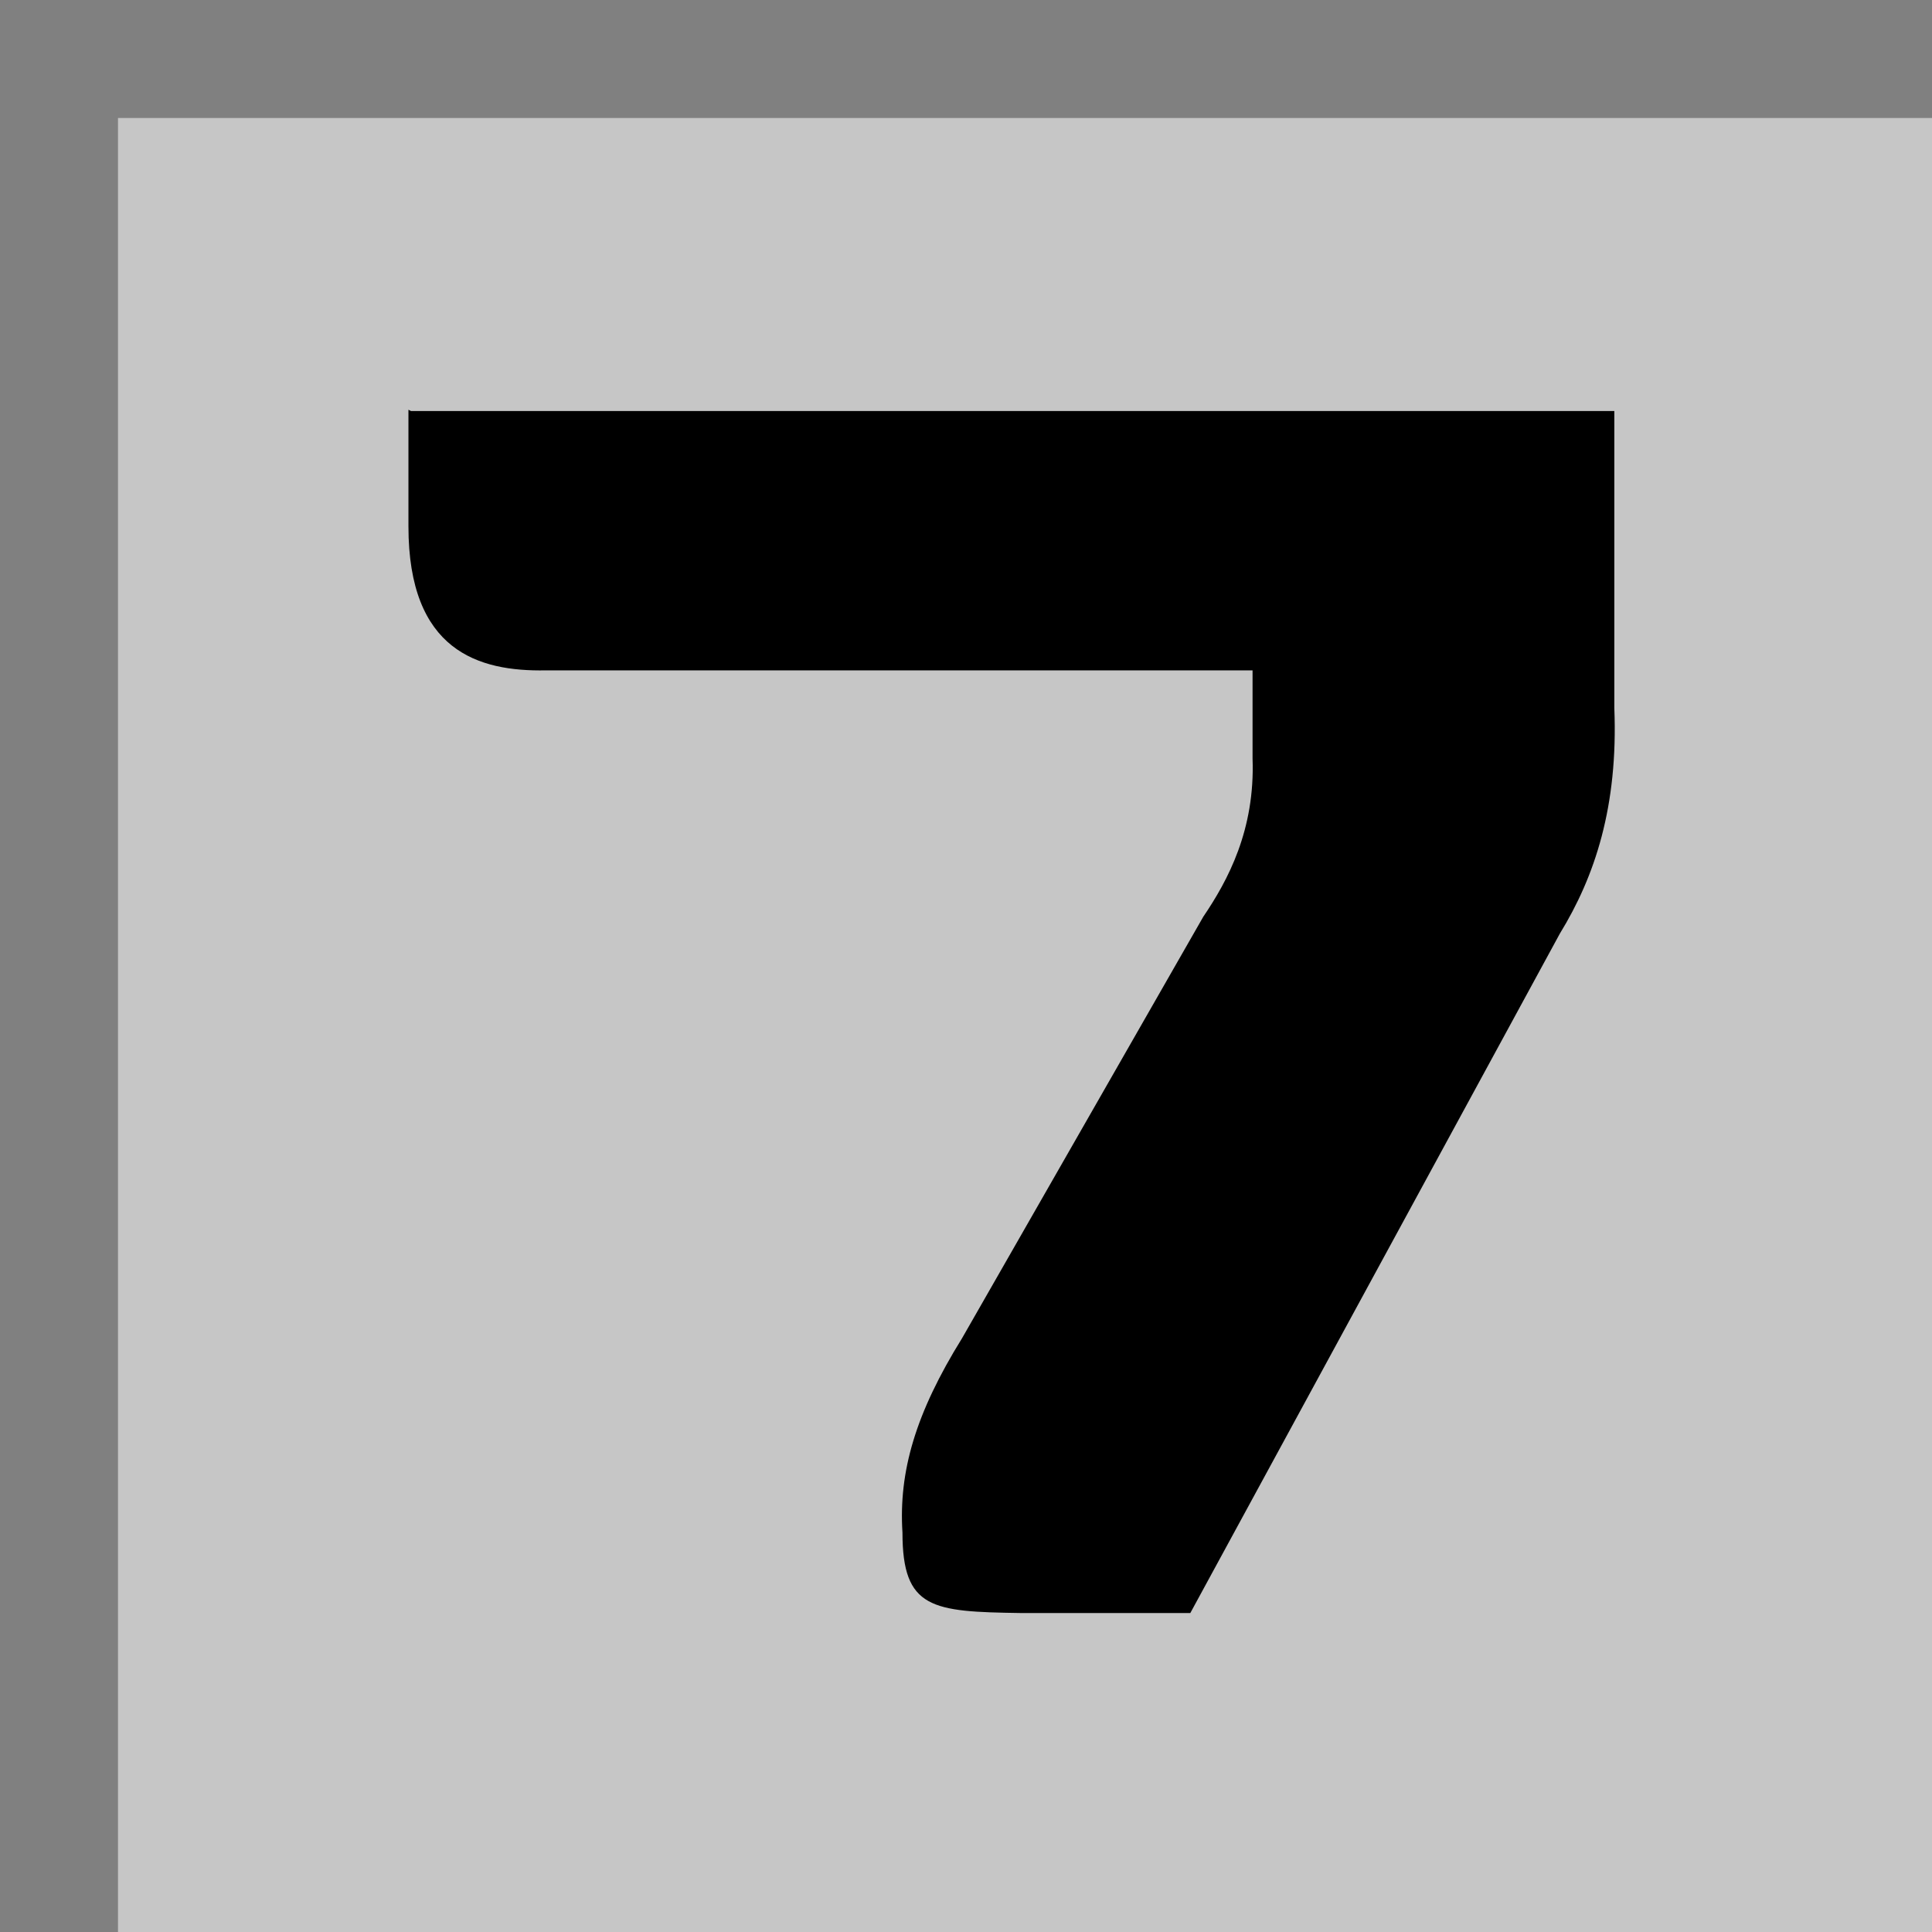
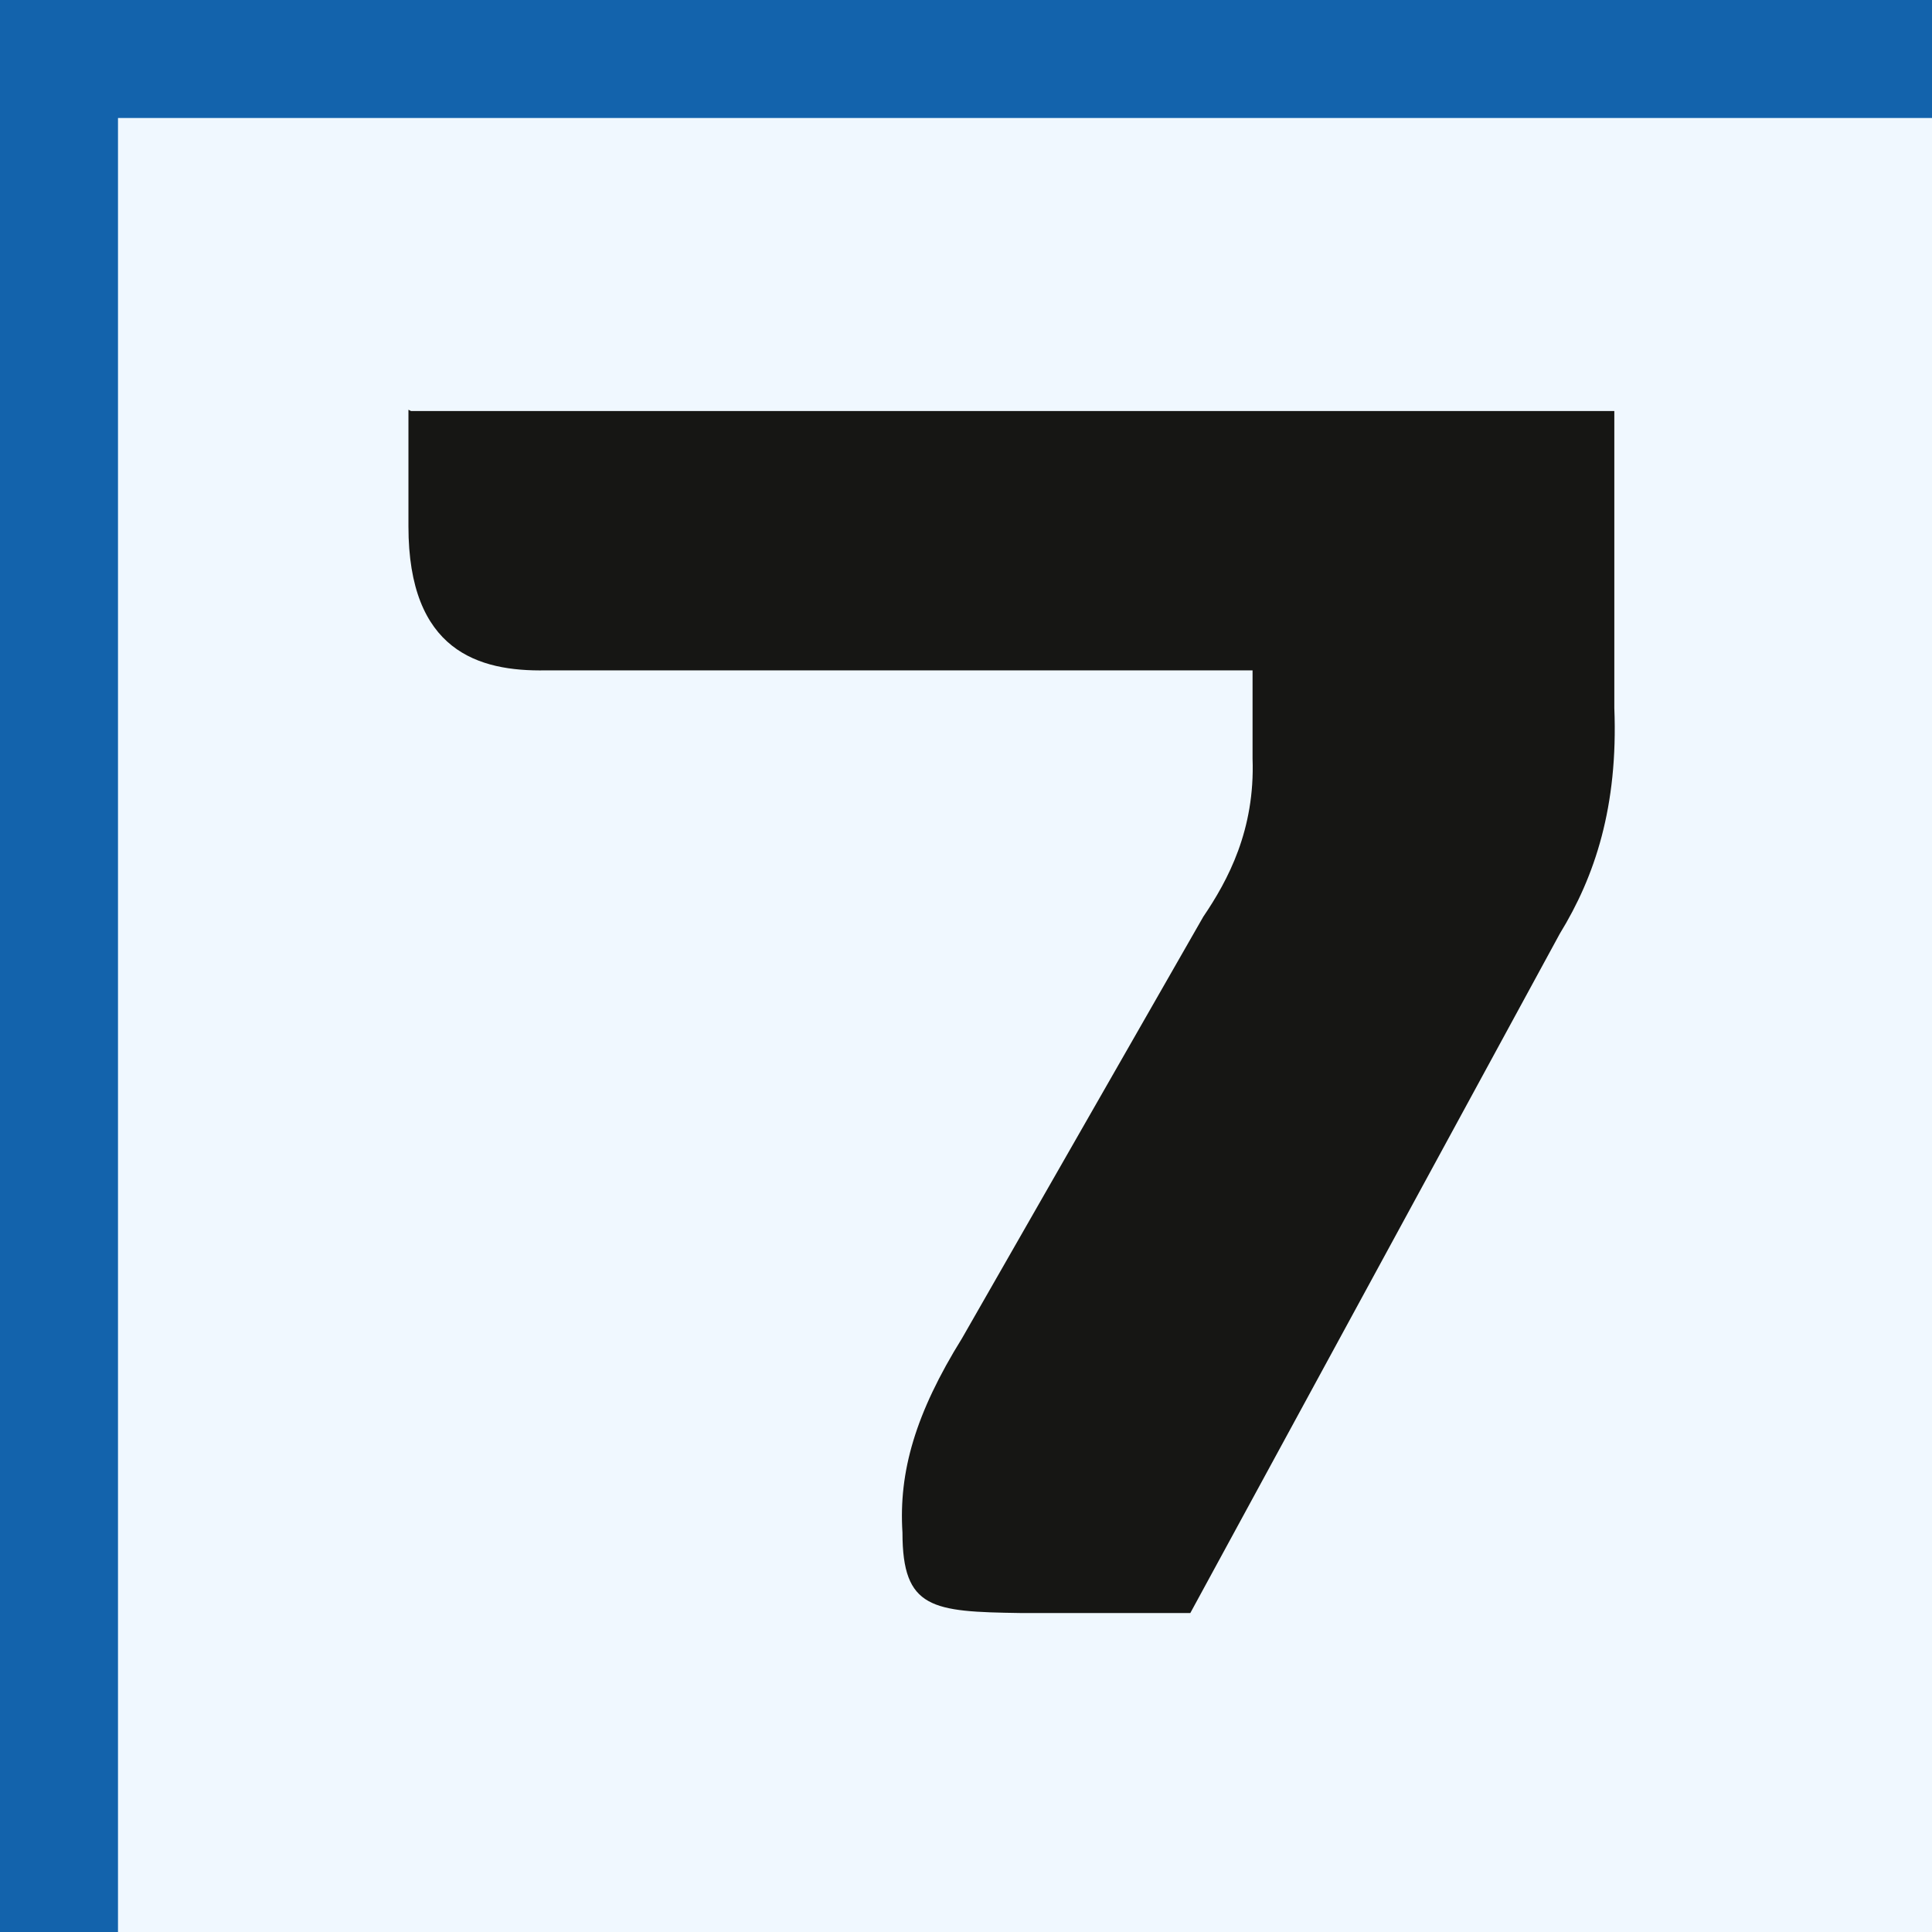
<svg xmlns="http://www.w3.org/2000/svg" xml:space="preserve" width="25mm" height="25mm" style="shape-rendering:geometricPrecision; text-rendering:geometricPrecision; image-rendering:optimizeQuality; fill-rule:evenodd; clip-rule:evenodd" viewBox="0 0 1.49 1.49">
  <defs>
    <style type="text/css">
   
-     .fil2 {fill:black}
-     .fil0 {fill:gray}
-     .fil1 {fill:#c6c6c6}
+     .fil2 {fill:#161614}
+     .fil0 {fill:#1363ac}
+     .fil1 {fill:#F0F8FF}
   
  </style>
  </defs>
  <g id="Layer_x0020_1">
    <rect class="fil0" width="1.49" height="1.49" />
    <rect class="fil1" x="0.091" y="0.091" width="1.399" height="1.399" />
    <path class="fil2" d="M0.317 0.317l0.928 0 0 0.229c0.003,0.076 -0.015,0.13 -0.042,0.174l-0.285 0.524c-0.044,0 -0.087,0 -0.131,0 -0.068,-0.001 -0.091,-0.003 -0.091,-0.062 -0.003,-0.047 0.01,-0.092 0.046,-0.15l0.186 -0.325c0.019,-0.028 0.04,-0.067 0.038,-0.122l0 -0.068 -0.545 0c-0.052,0.001 -0.106,-0.015 -0.106,-0.111l0 -0.09z" />
  </g>
</svg>
